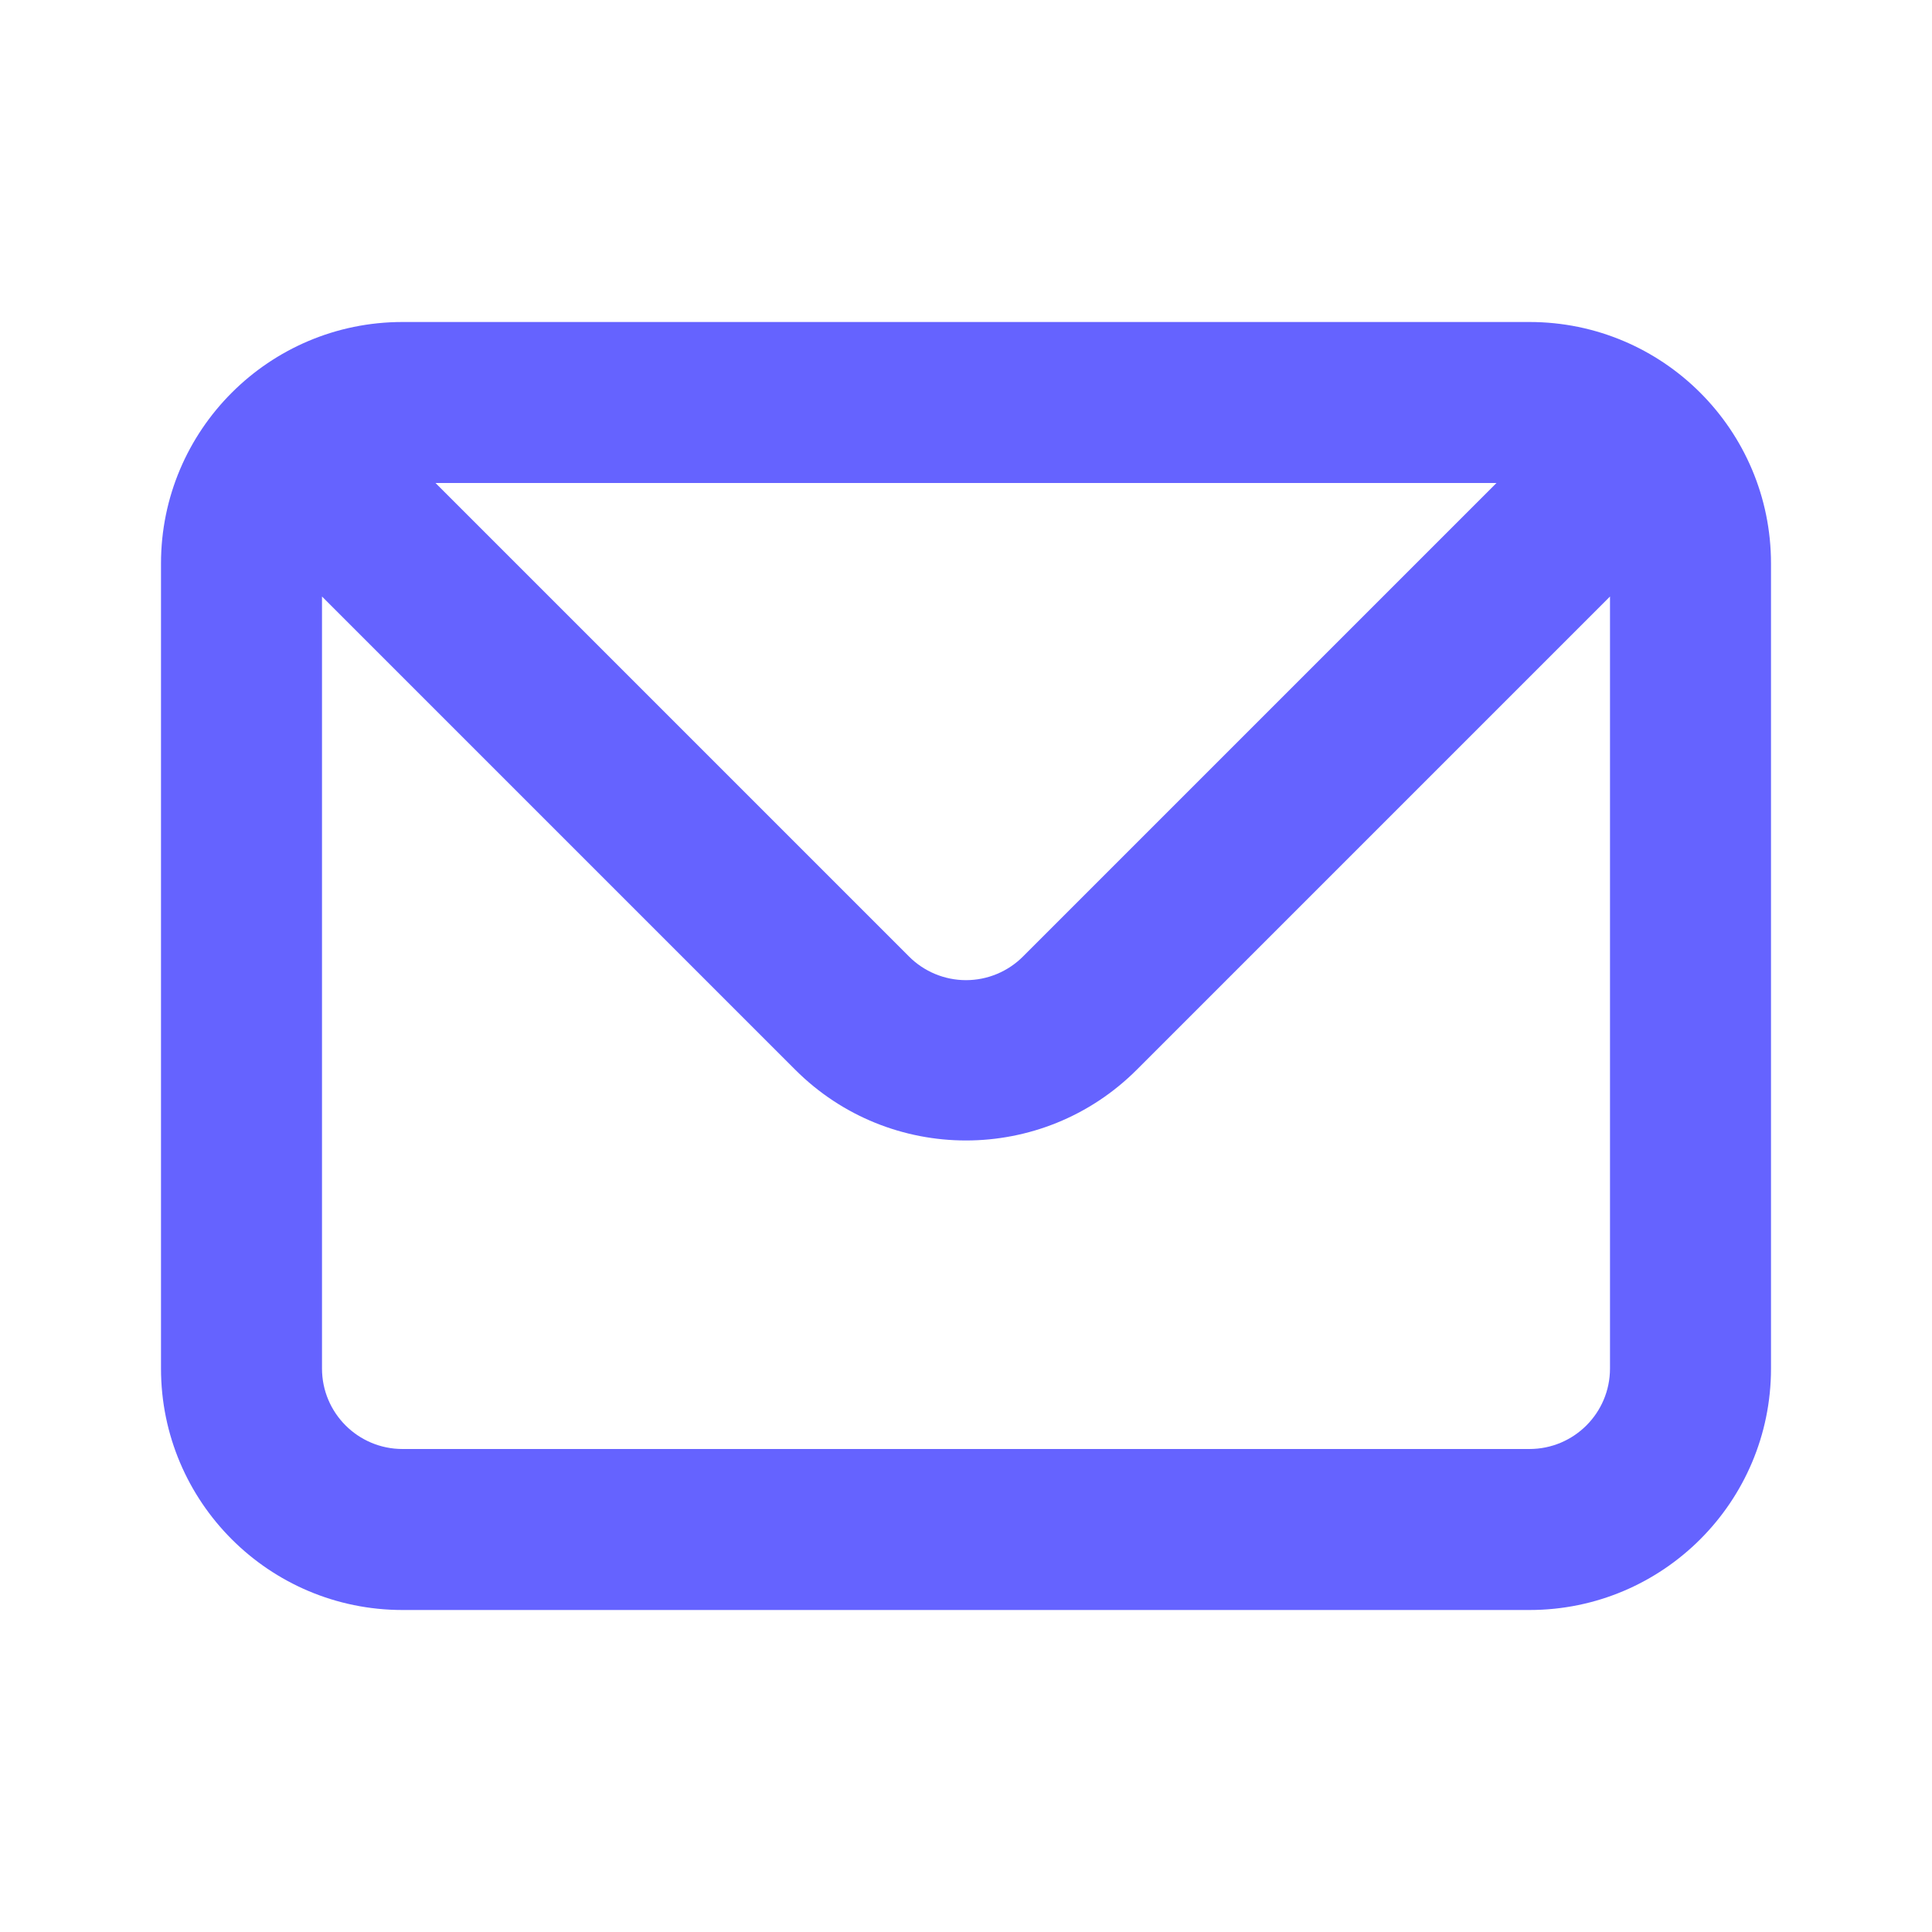
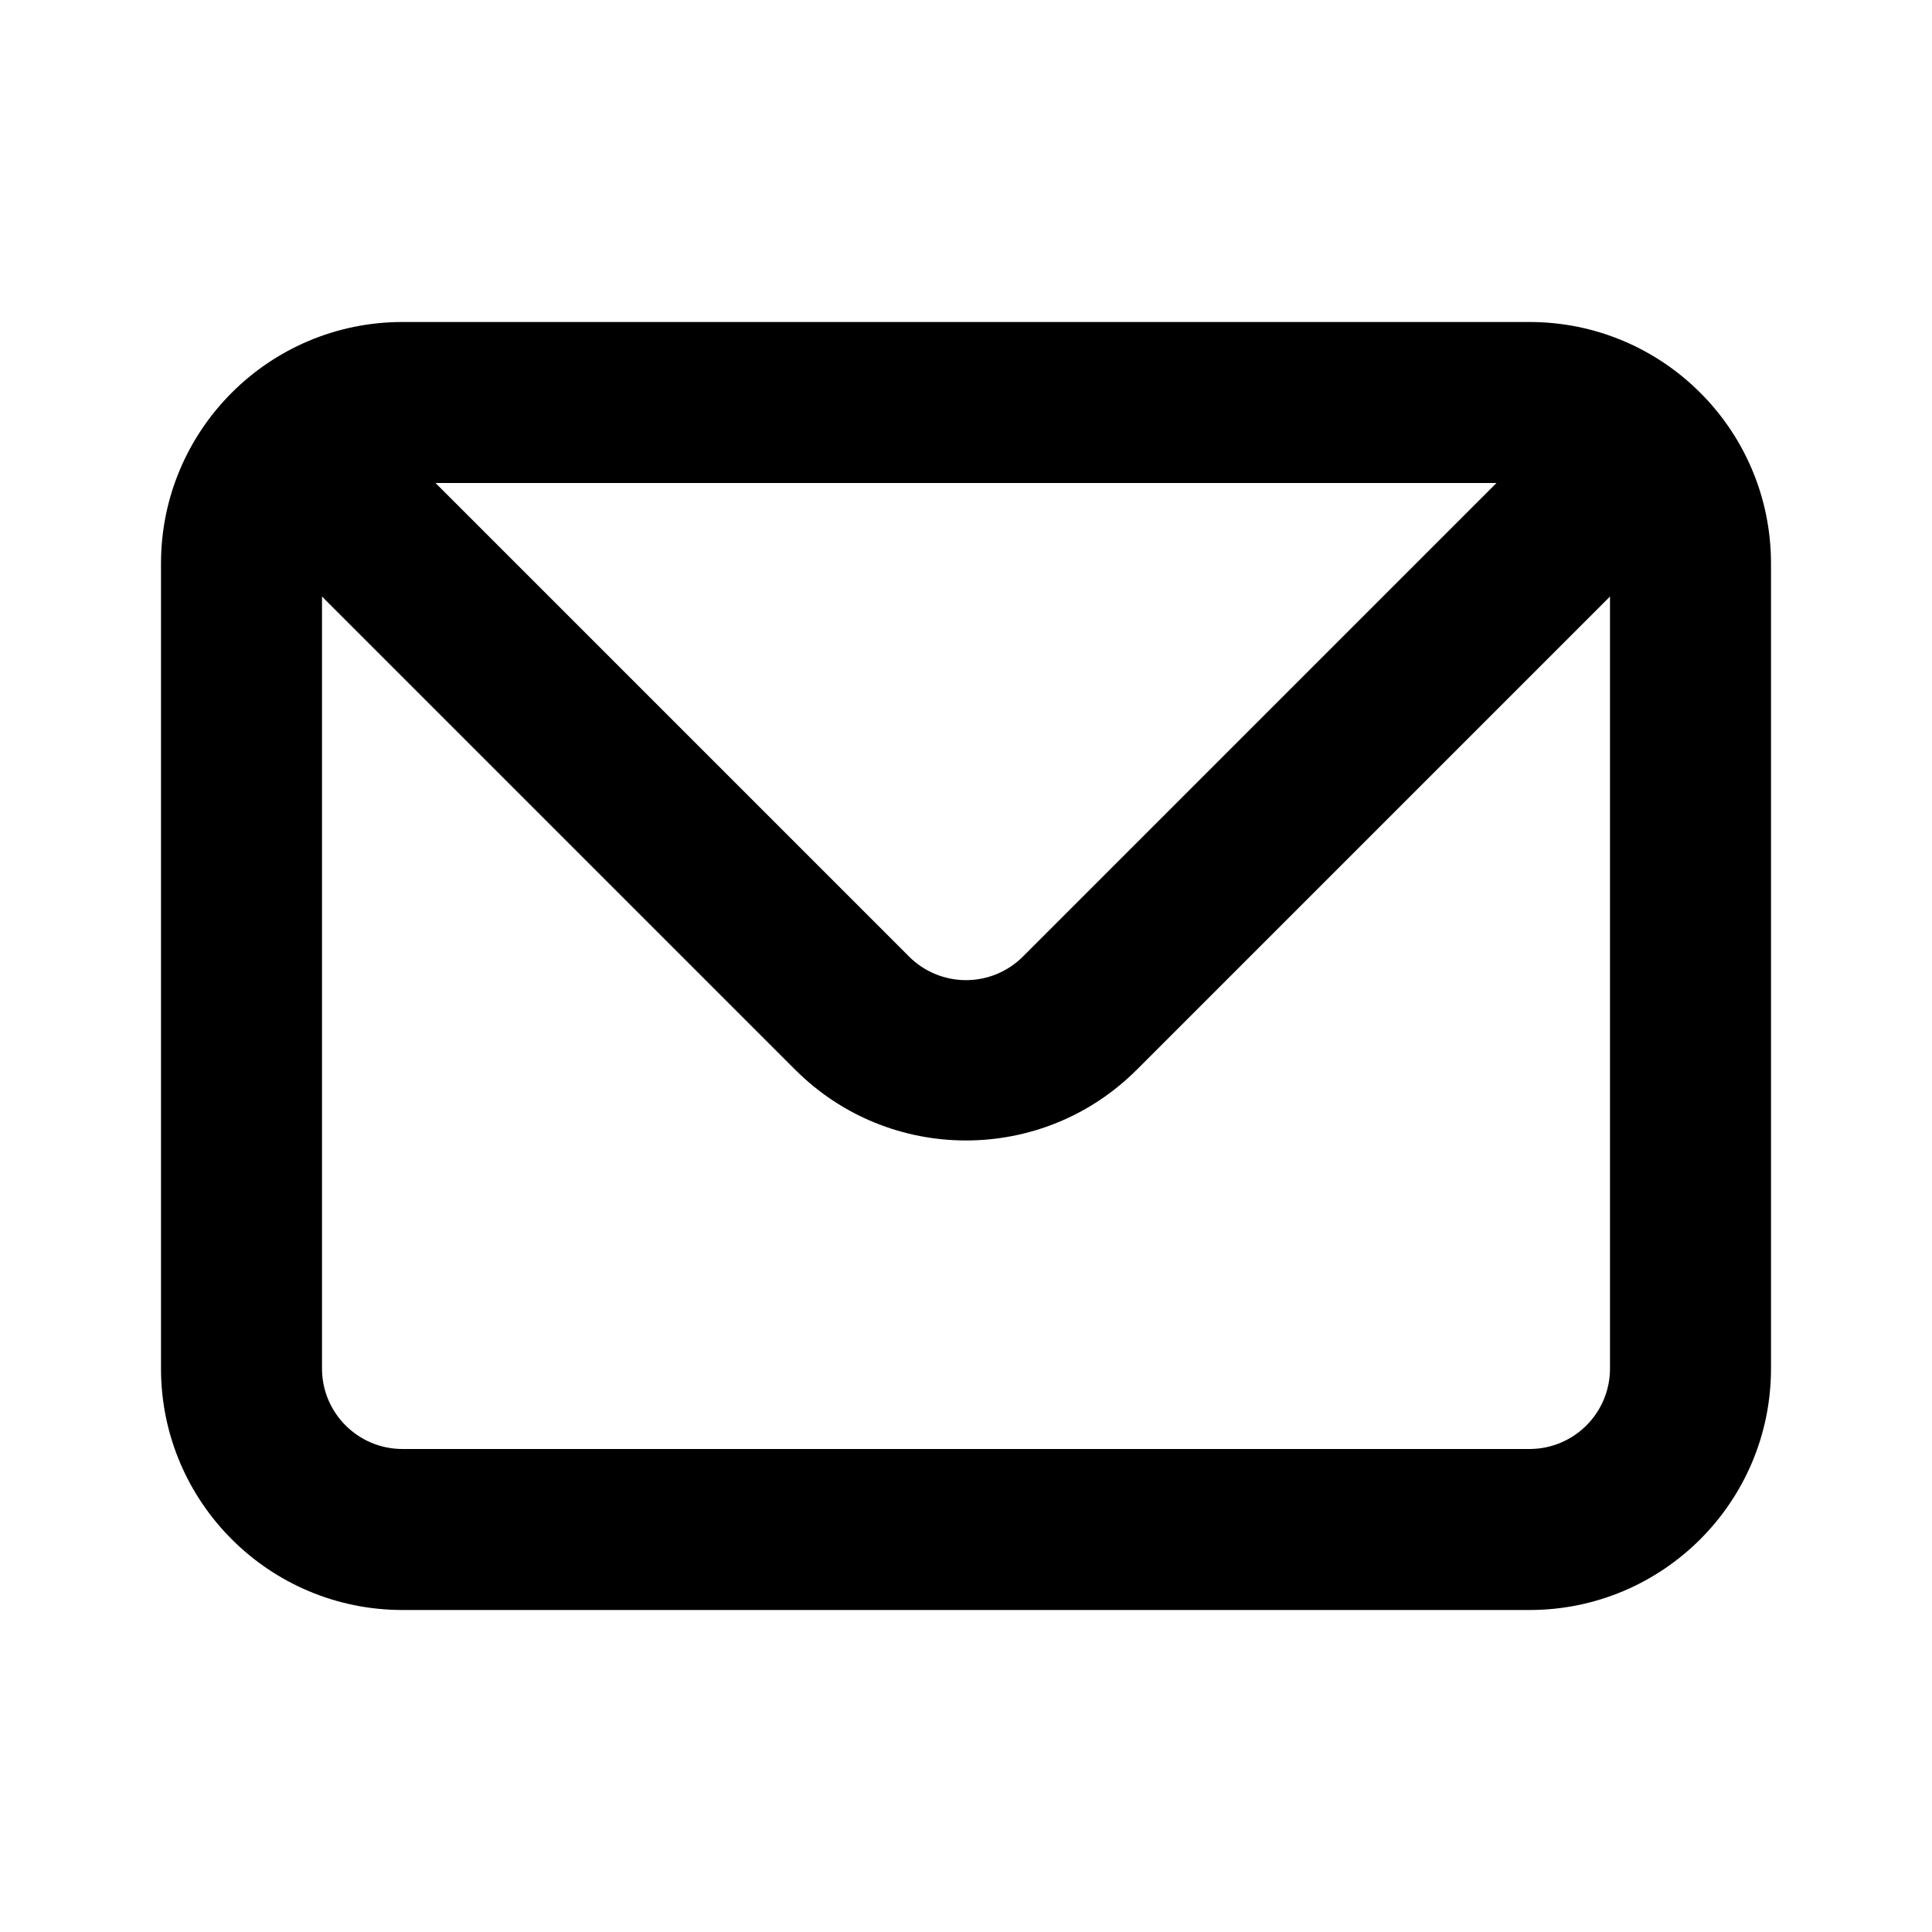
<svg xmlns="http://www.w3.org/2000/svg" viewBox="0 0 24 24">
-   <path fill="#6563FF" d="M19 4H5a3 3 0 0 0-3 3v10a3 3 0 0 0 3 3h14a3 3 0 0 0 3-3V7a3 3 0 0 0-3-3Zm-.41 2-5.88 5.88a1 1 0 0 1-1.42 0L5.41 6ZM20 17a1 1 0 0 1-1 1H5a1 1 0 0 1-1-1V7.41l5.88 5.88a3 3 0 0 0 4.24 0L20 7.41Z" />
+   <path fill="currentColor" d="M19 4H5a3 3 0 0 0-3 3v10a3 3 0 0 0 3 3h14a3 3 0 0 0 3-3V7a3 3 0 0 0-3-3Zm-.41 2-5.88 5.88a1 1 0 0 1-1.42 0L5.41 6ZM20 17a1 1 0 0 1-1 1H5a1 1 0 0 1-1-1V7.41l5.88 5.88a3 3 0 0 0 4.24 0L20 7.41Z" />
</svg>
